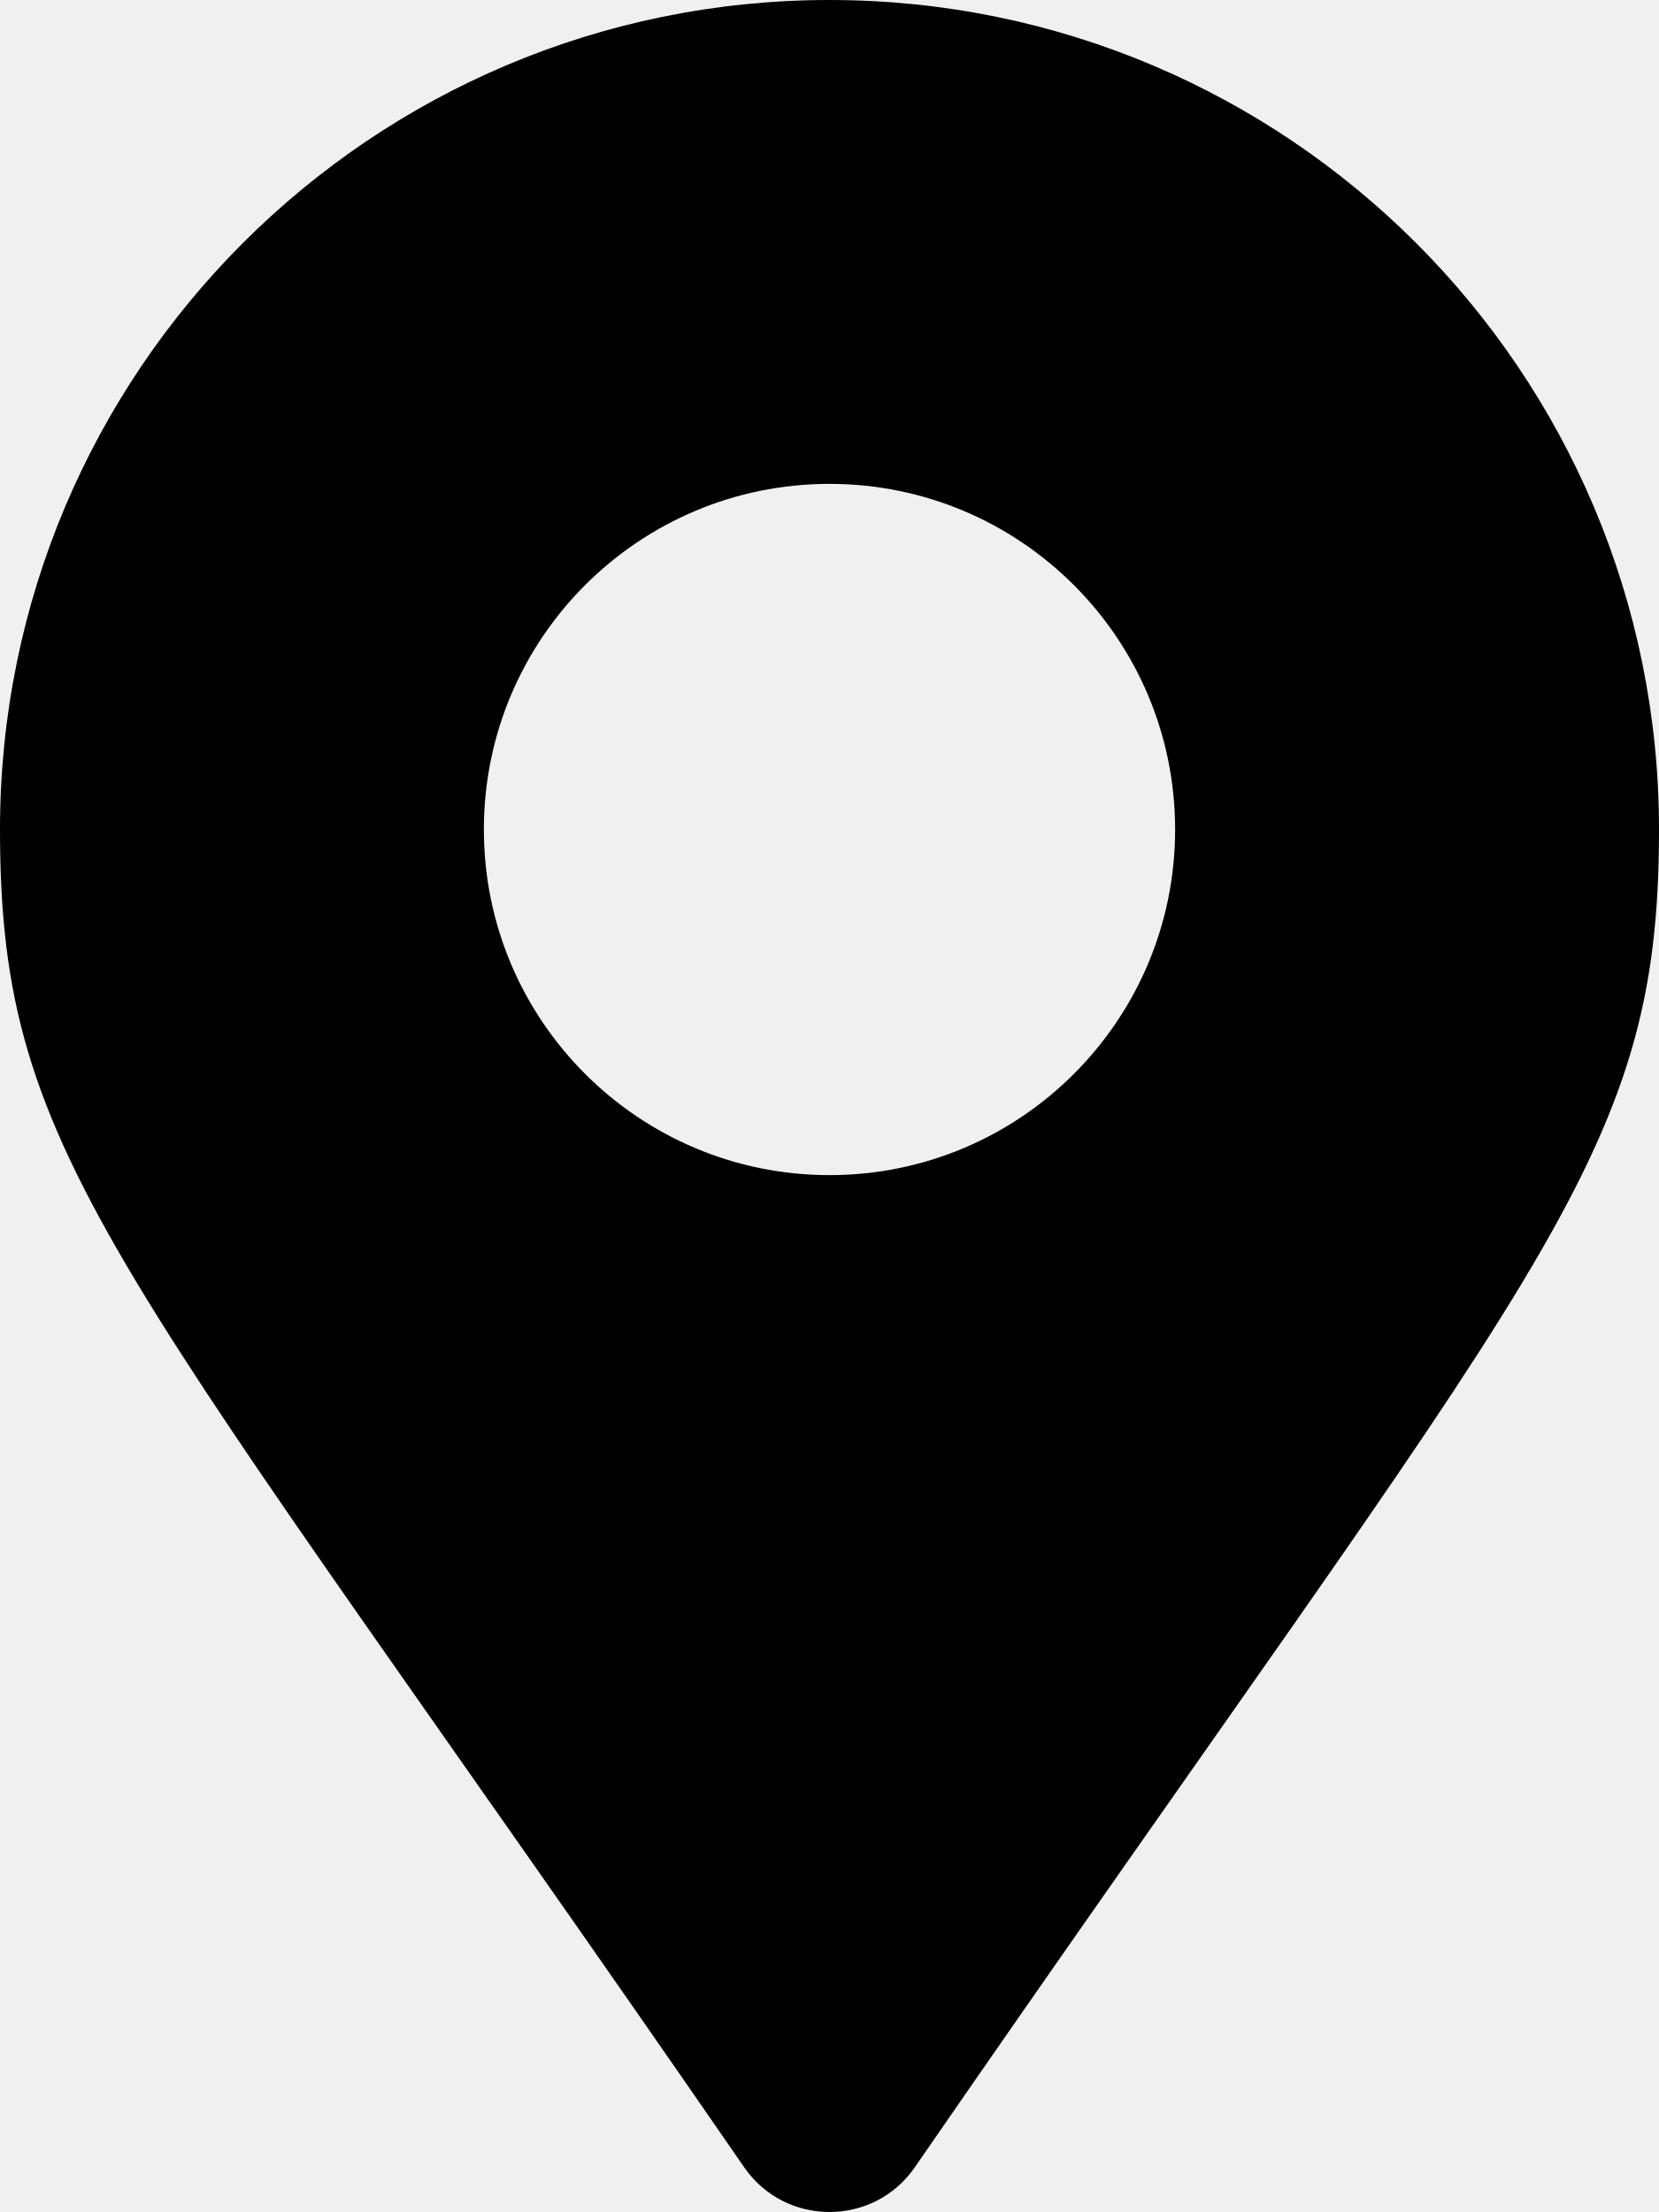
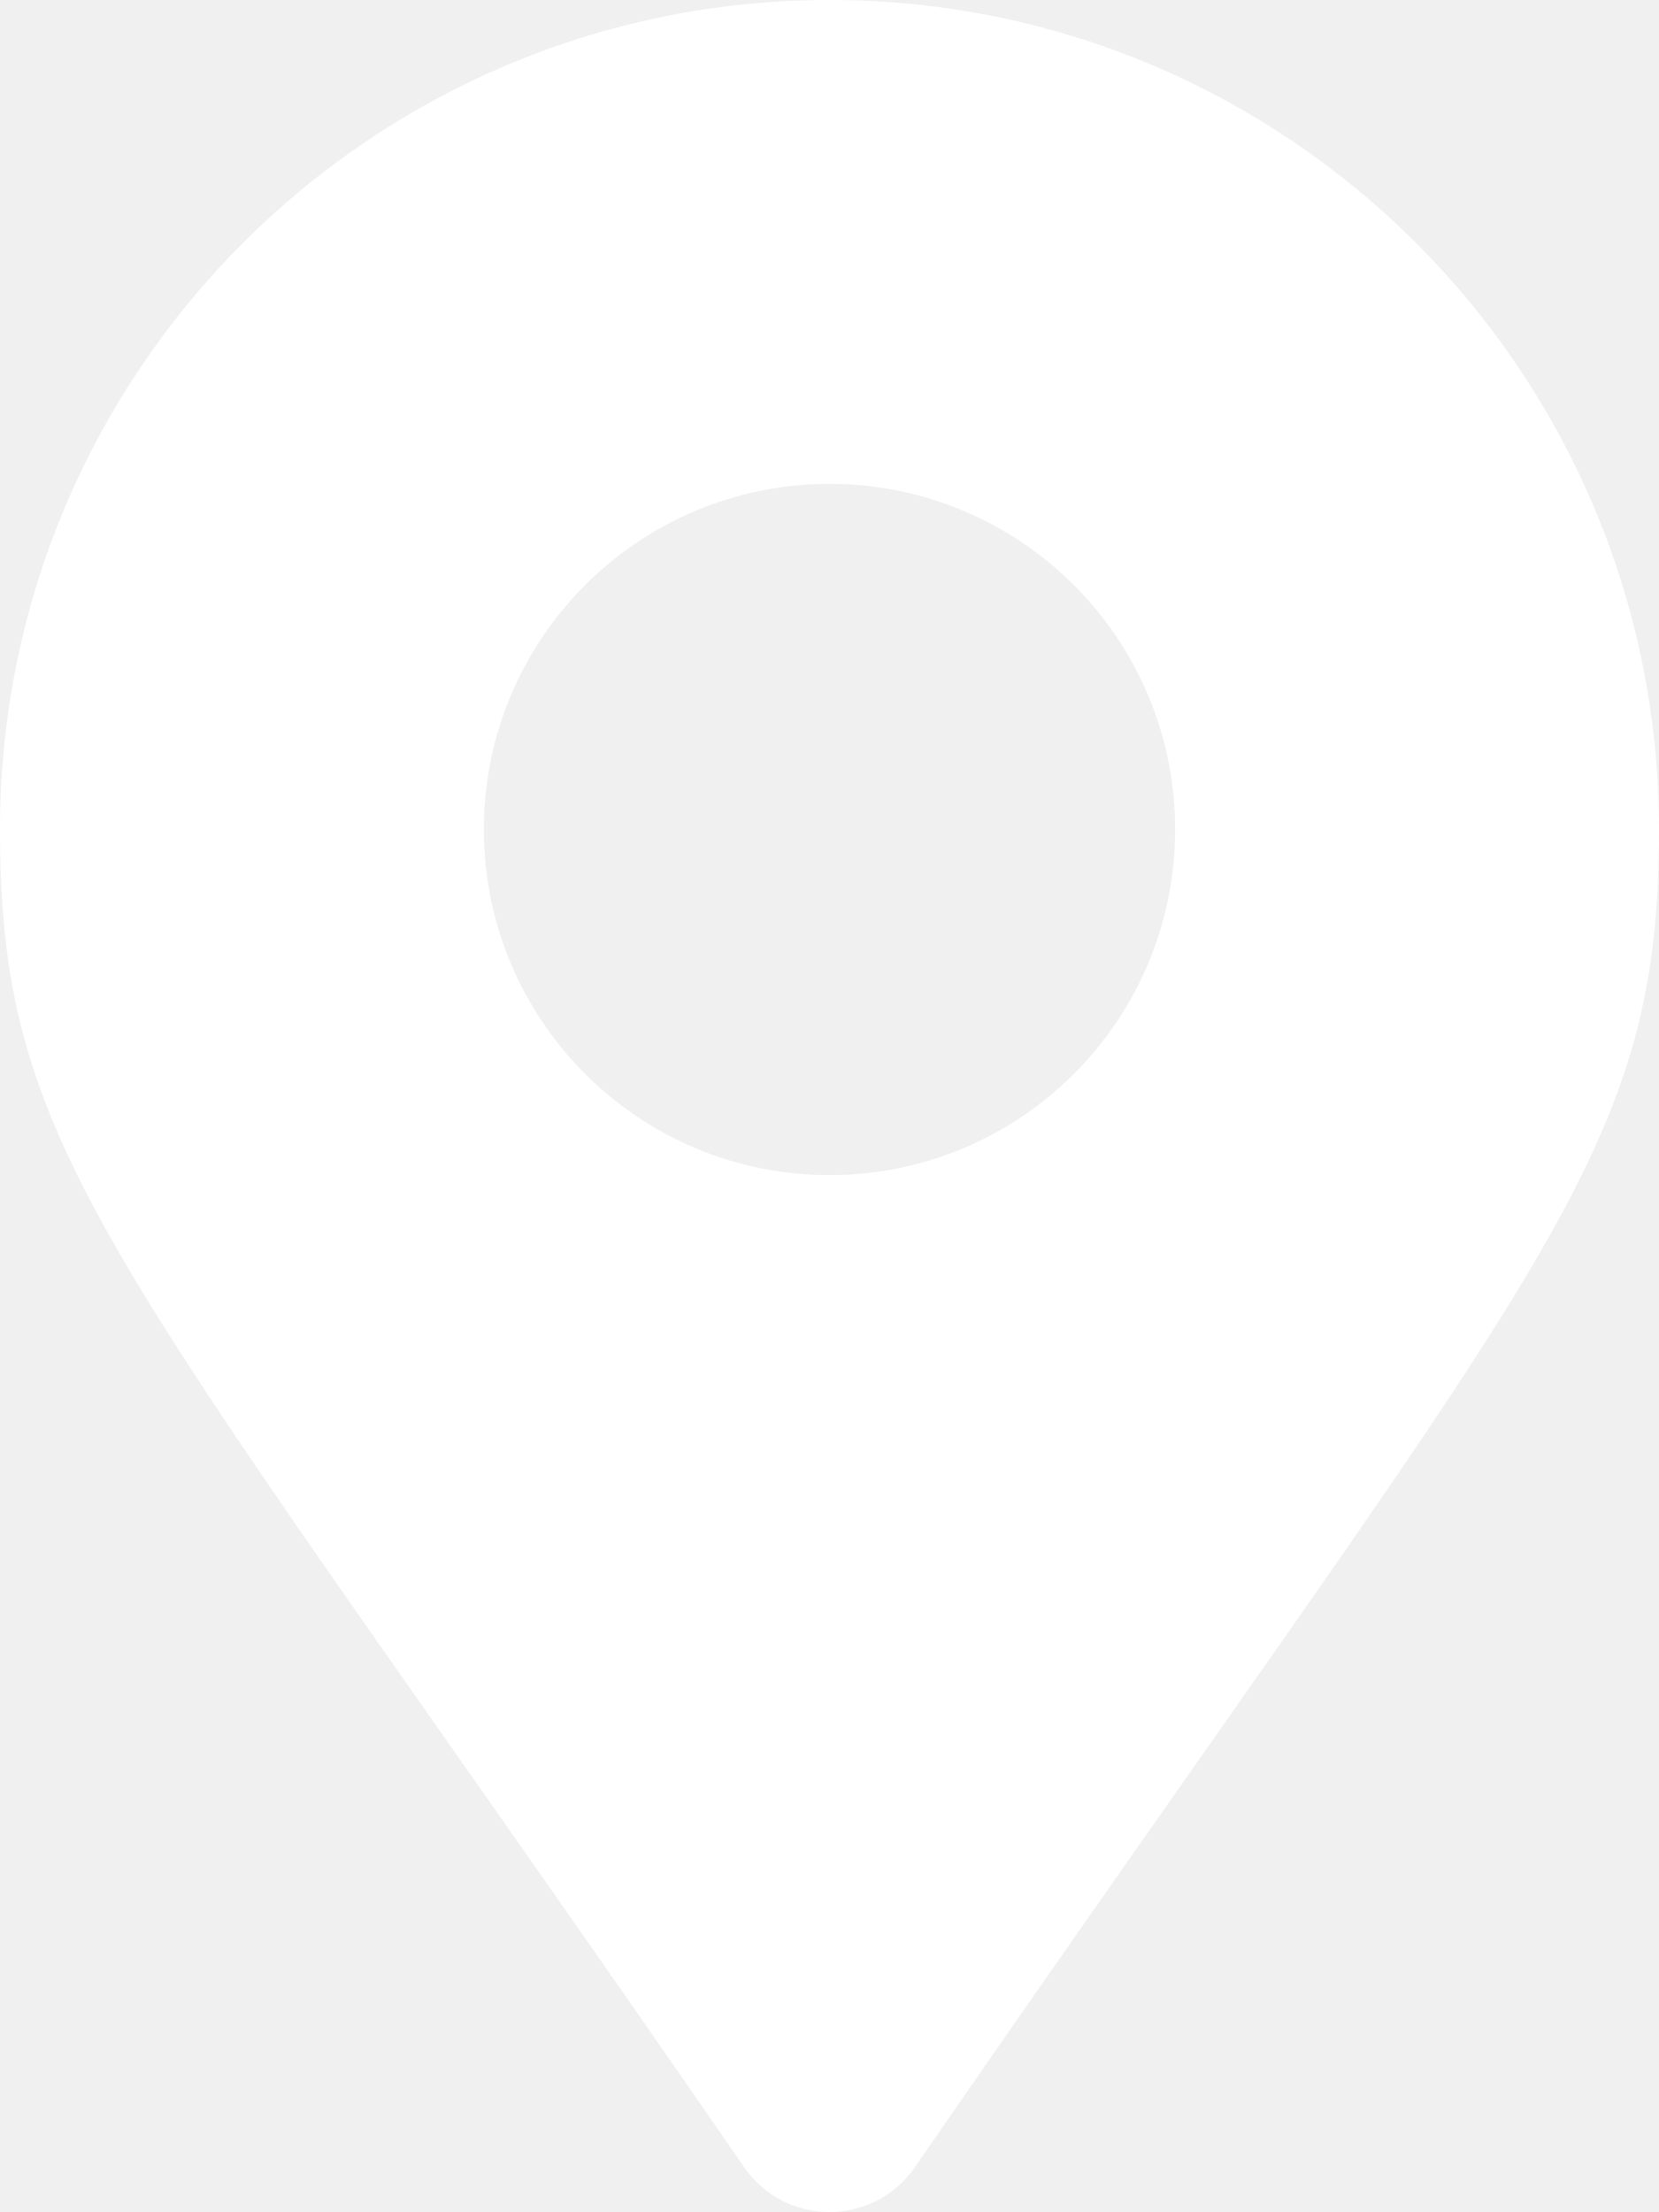
<svg xmlns="http://www.w3.org/2000/svg" aria-hidden="true" focusable="false" data-prefix="fas" data-icon="map-marker-alt" class="svg-inline--fa fa-map-marker-alt fa-w-12" role="img" viewBox="0 0 384 512">
-   <path fill="currentColor" d="M172.268 501.67C26.97 291.031 0 269.413 0 192 0 85.961 85.961 0 192 0s192 85.961 192 192c0 77.413-26.97 99.031-172.268 309.67-9.535 13.774-29.93 13.773-39.464 0zM192 272c44.183 0 80-35.817 80-80s-35.817-80-80-80-80 35.817-80 80 35.817 80 80 80z" />
+   <path fill="white" d="M172.268 501.67C26.97 291.031 0 269.413 0 192 0 85.961 85.961 0 192 0s192 85.961 192 192c0 77.413-26.97 99.031-172.268 309.67-9.535 13.774-29.93 13.773-39.464 0zM192 272c44.183 0 80-35.817 80-80s-35.817-80-80-80-80 35.817-80 80 35.817 80 80 80z" />
</svg>
